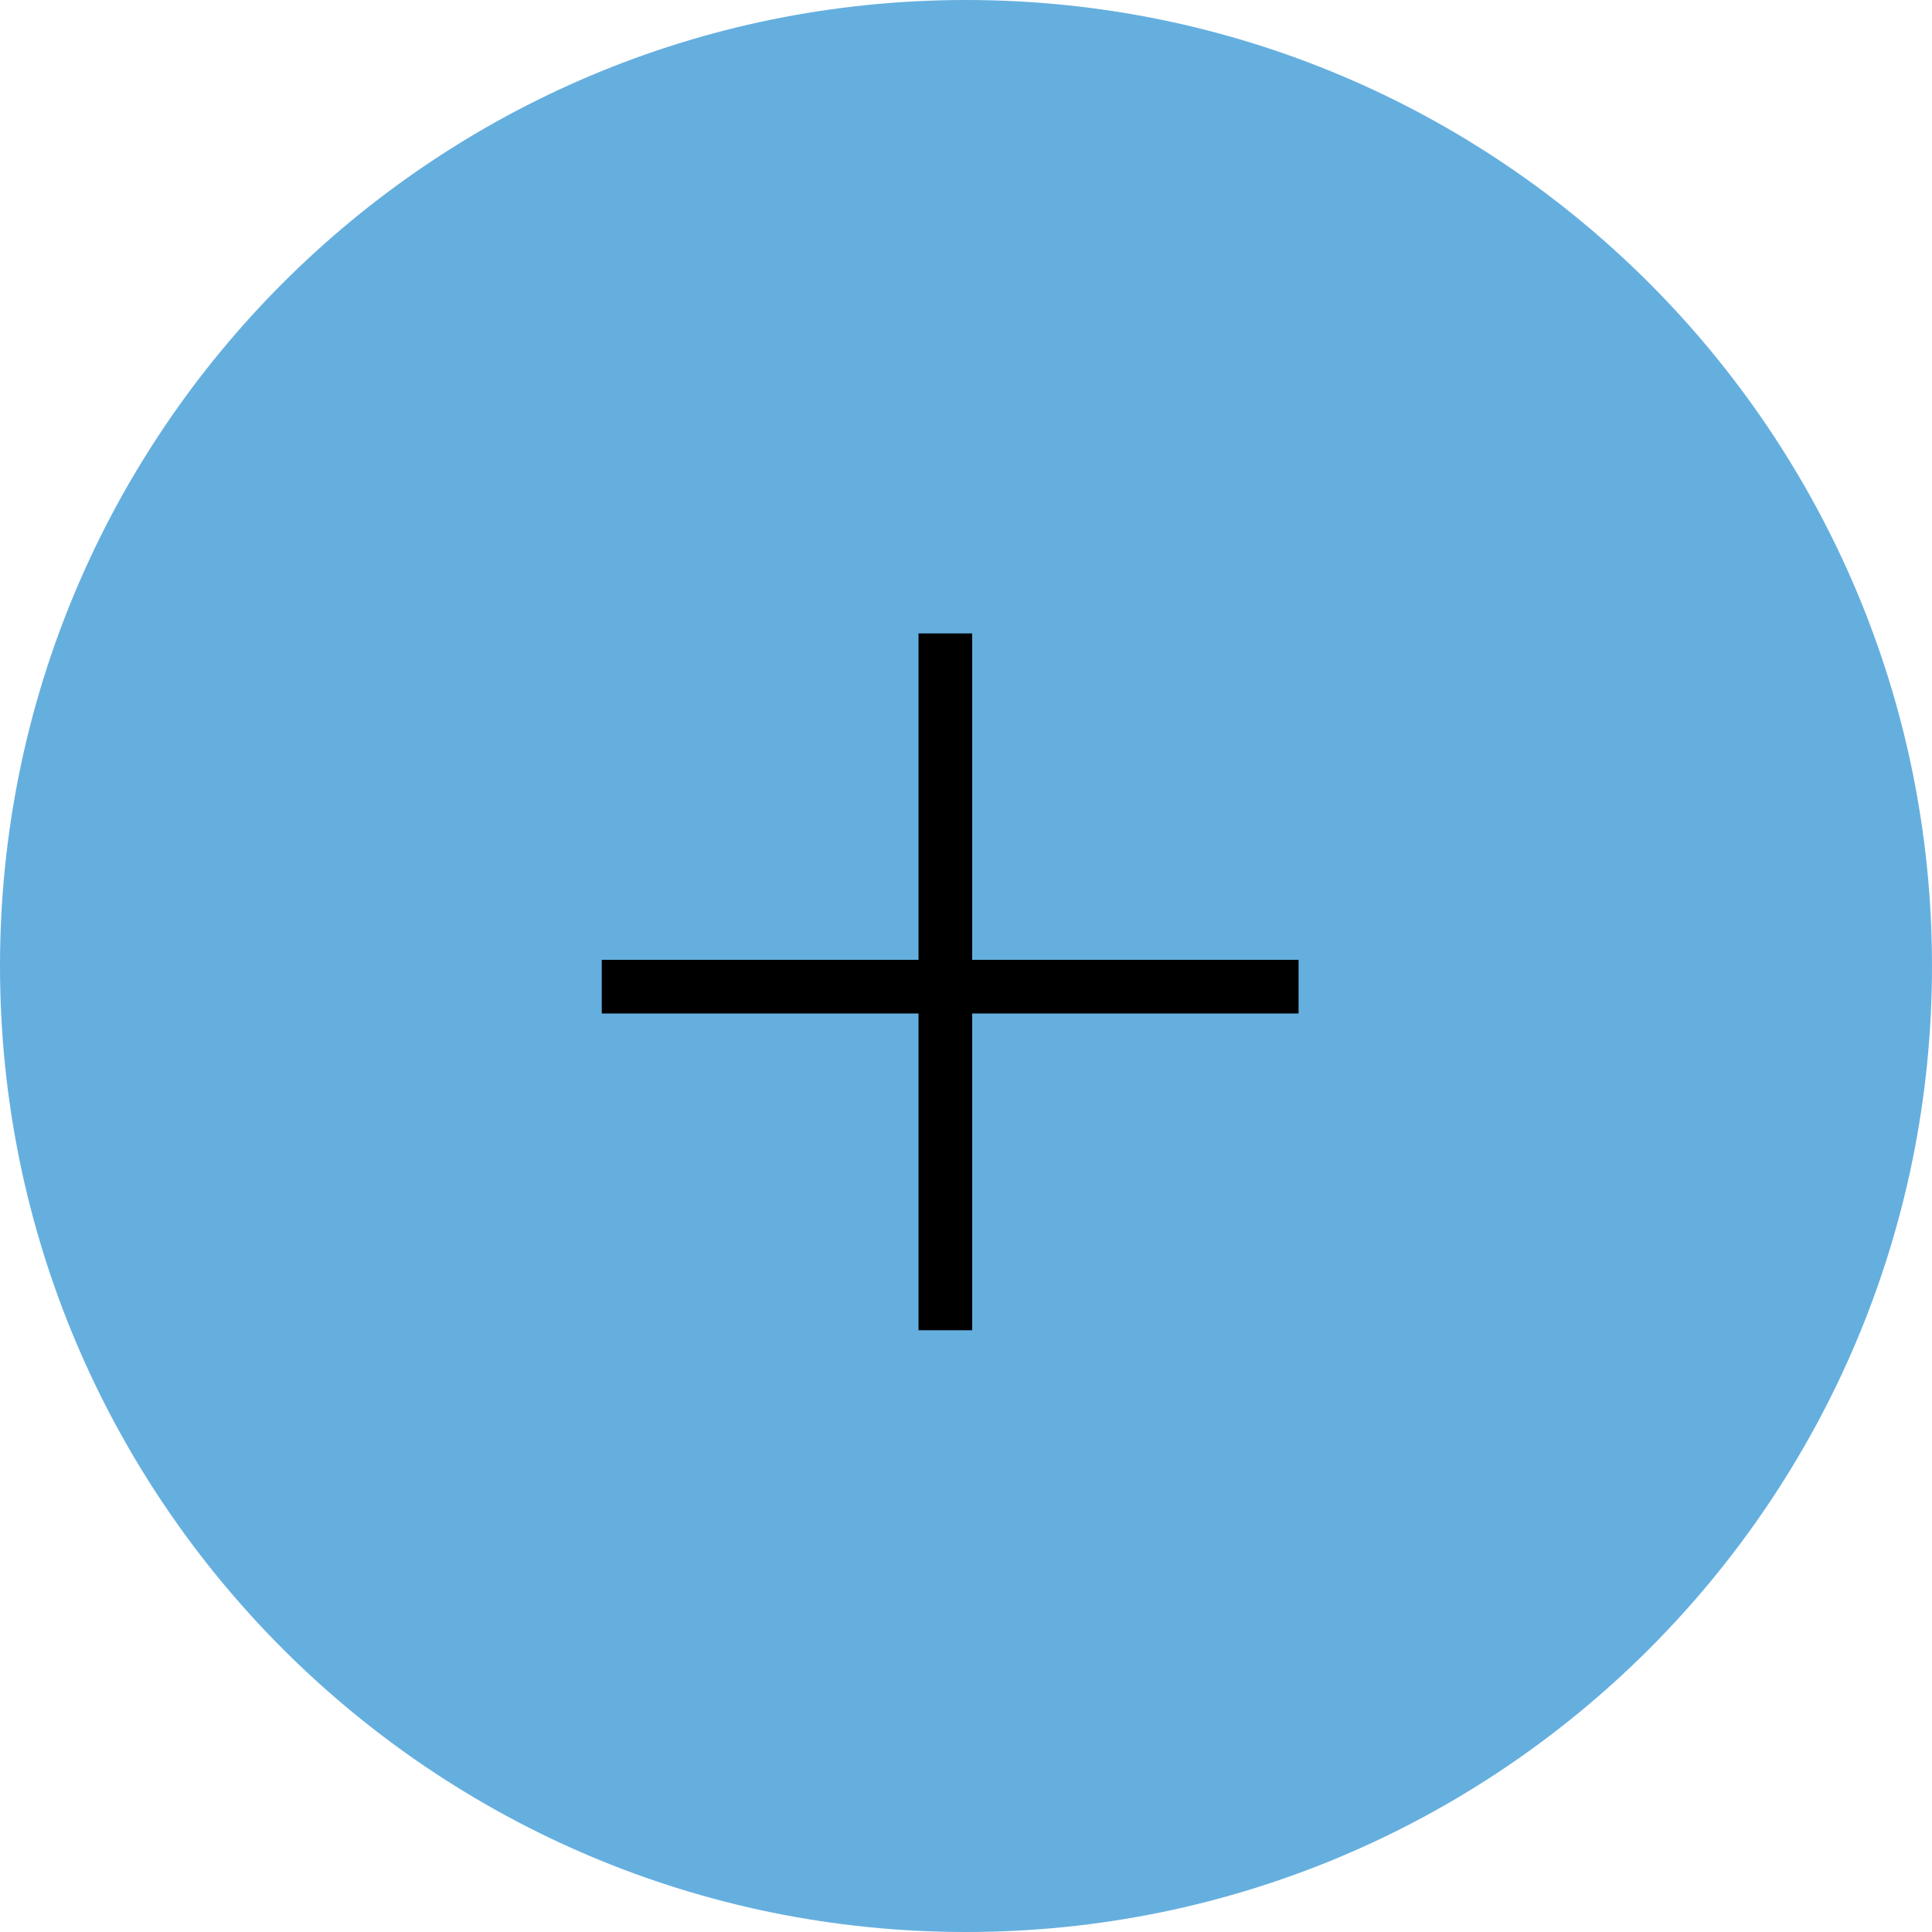
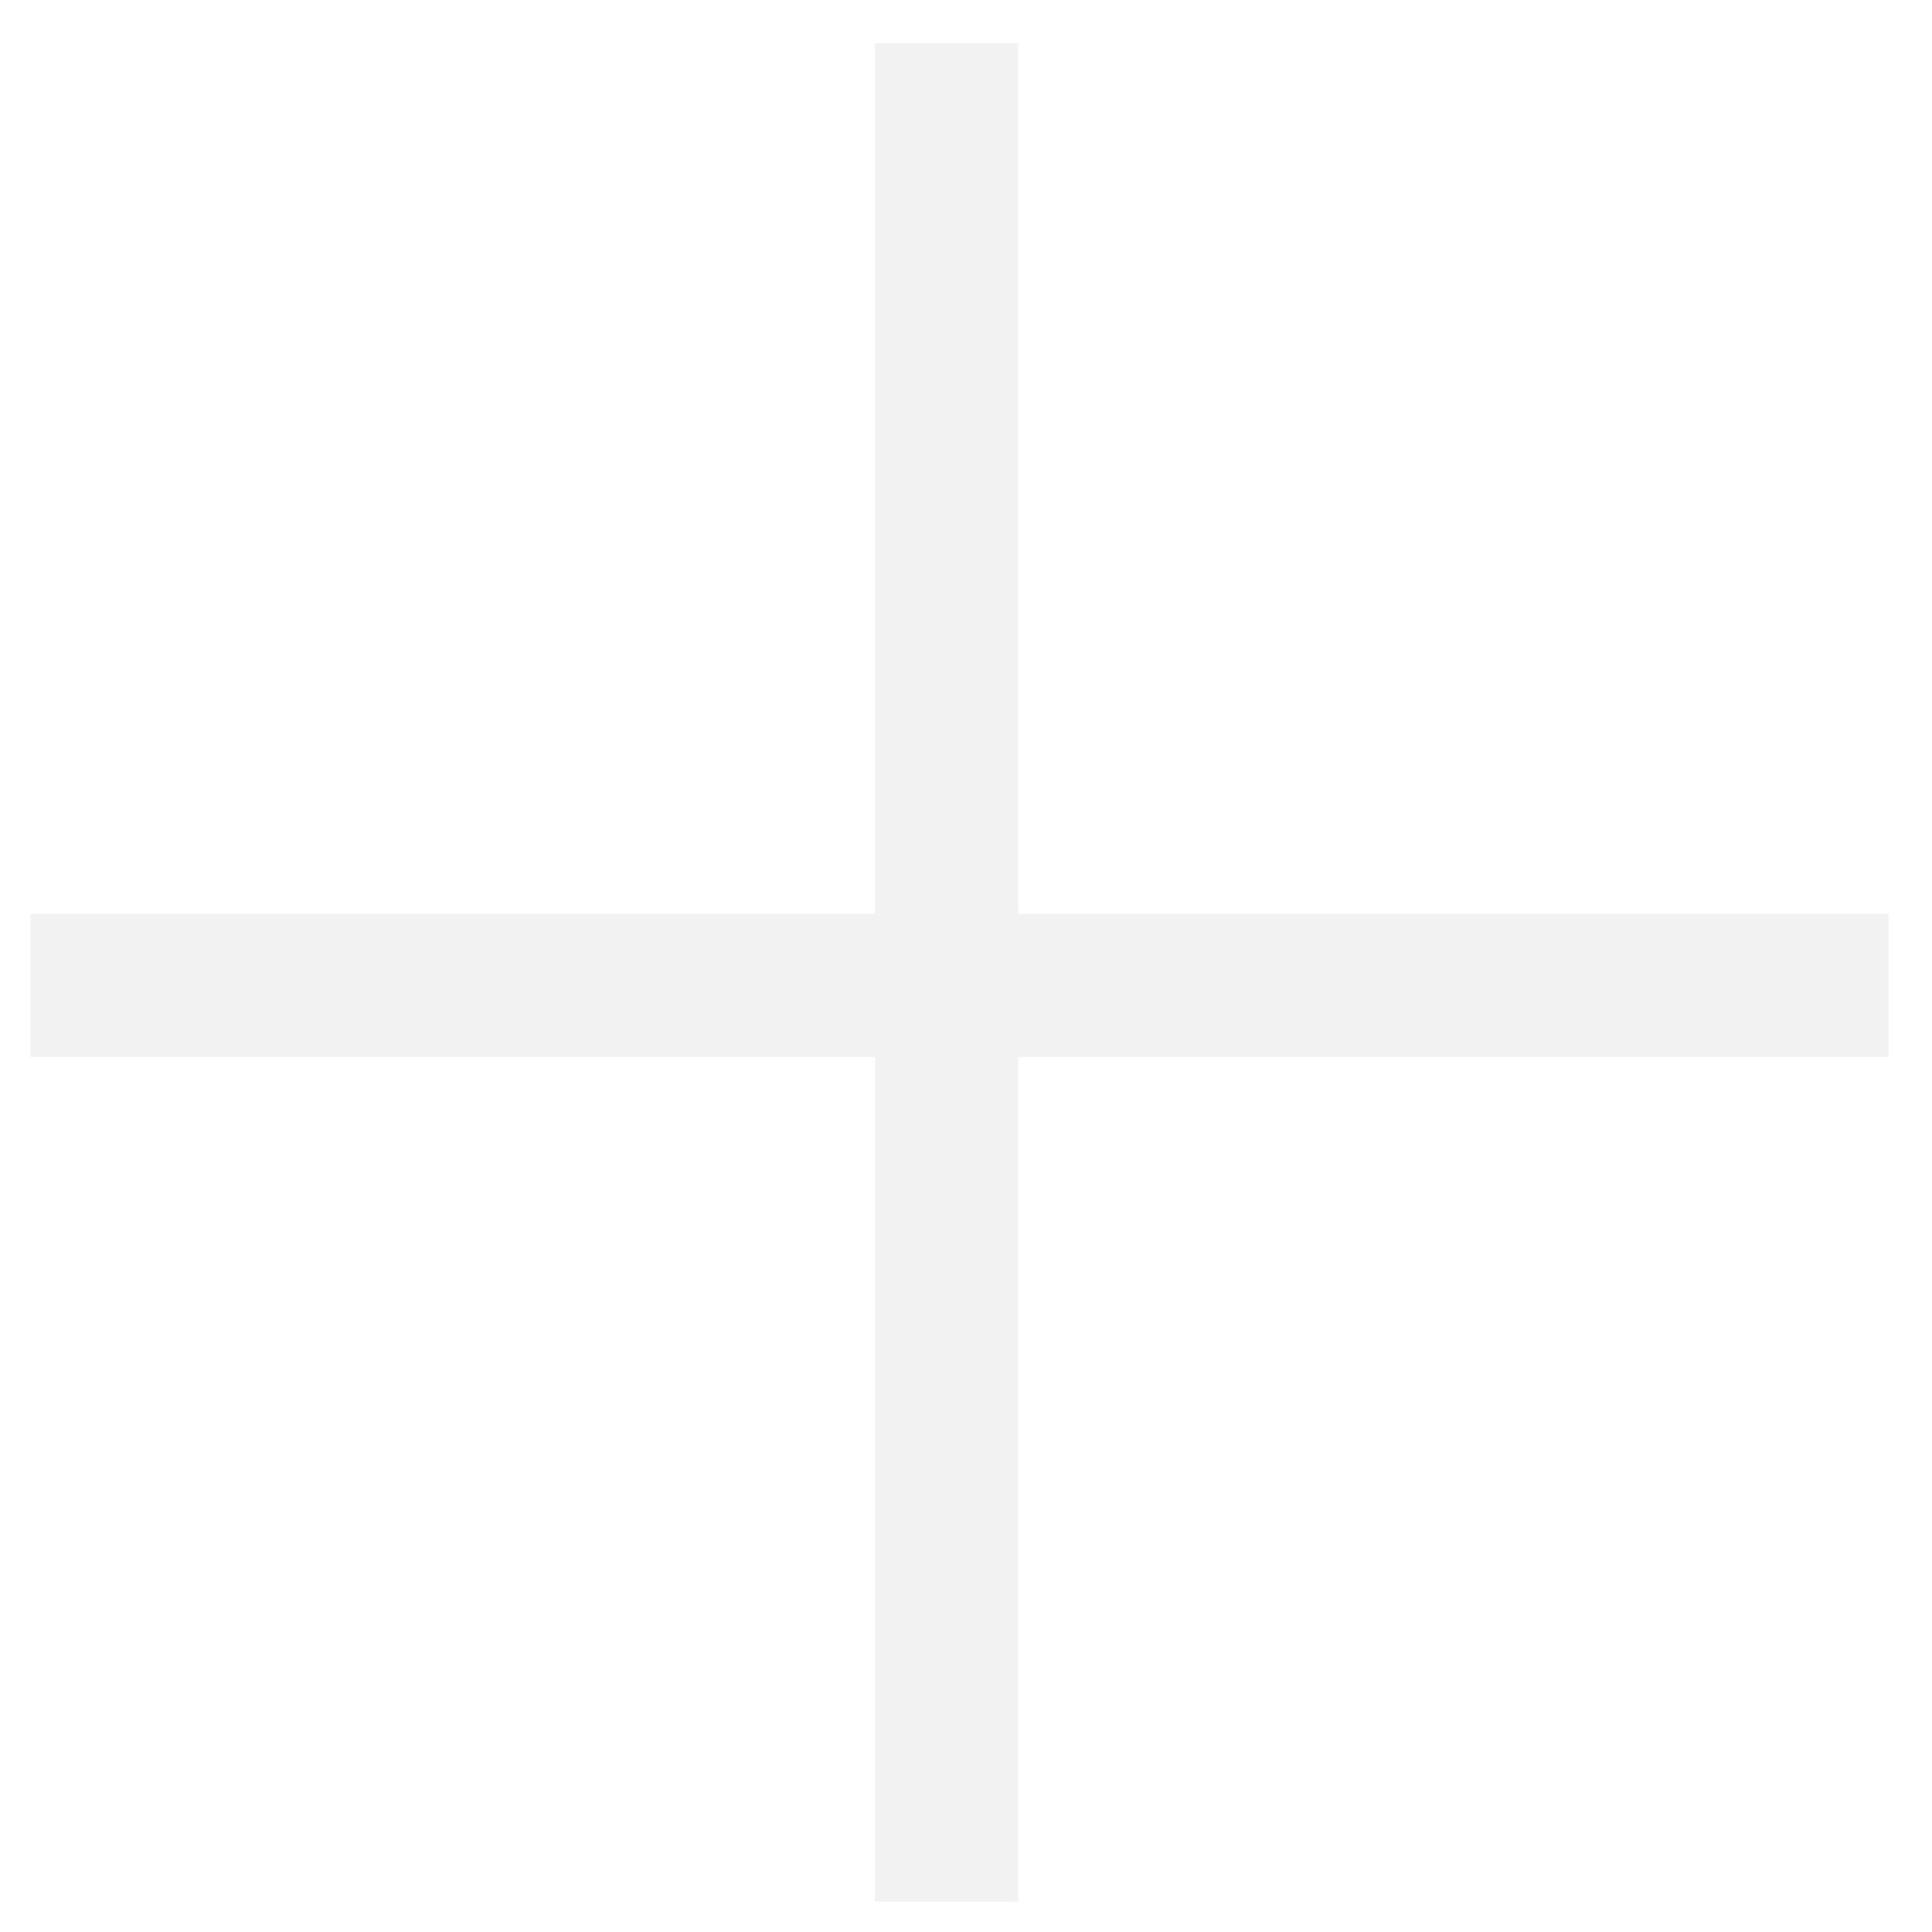
- <svg xmlns="http://www.w3.org/2000/svg" width="72" height="72" viewBox="0 0 72 72" fill="none">
-   <circle cx="36" cy="36" r="36" fill="#65AFDF" />
-   <line x1="35.23" y1="23.606" x2="35.23" y2="49.574" stroke="black" stroke-width="2" />
-   <line x1="22.426" y1="36.77" x2="48.394" y2="36.77" stroke="black" stroke-width="2" />
+ <svg xmlns="http://www.w3.org/2000/svg" width="27" height="27" viewBox="0 0 27 27" fill="none">
+   <line x1="13.229" y1="0.606" x2="13.229" y2="26.574" stroke="#F2F2F2" stroke-width="2" />
+   <line x1="0.426" y1="13.771" x2="26.393" y2="13.771" stroke="#F2F2F2" stroke-width="2" />
</svg>
